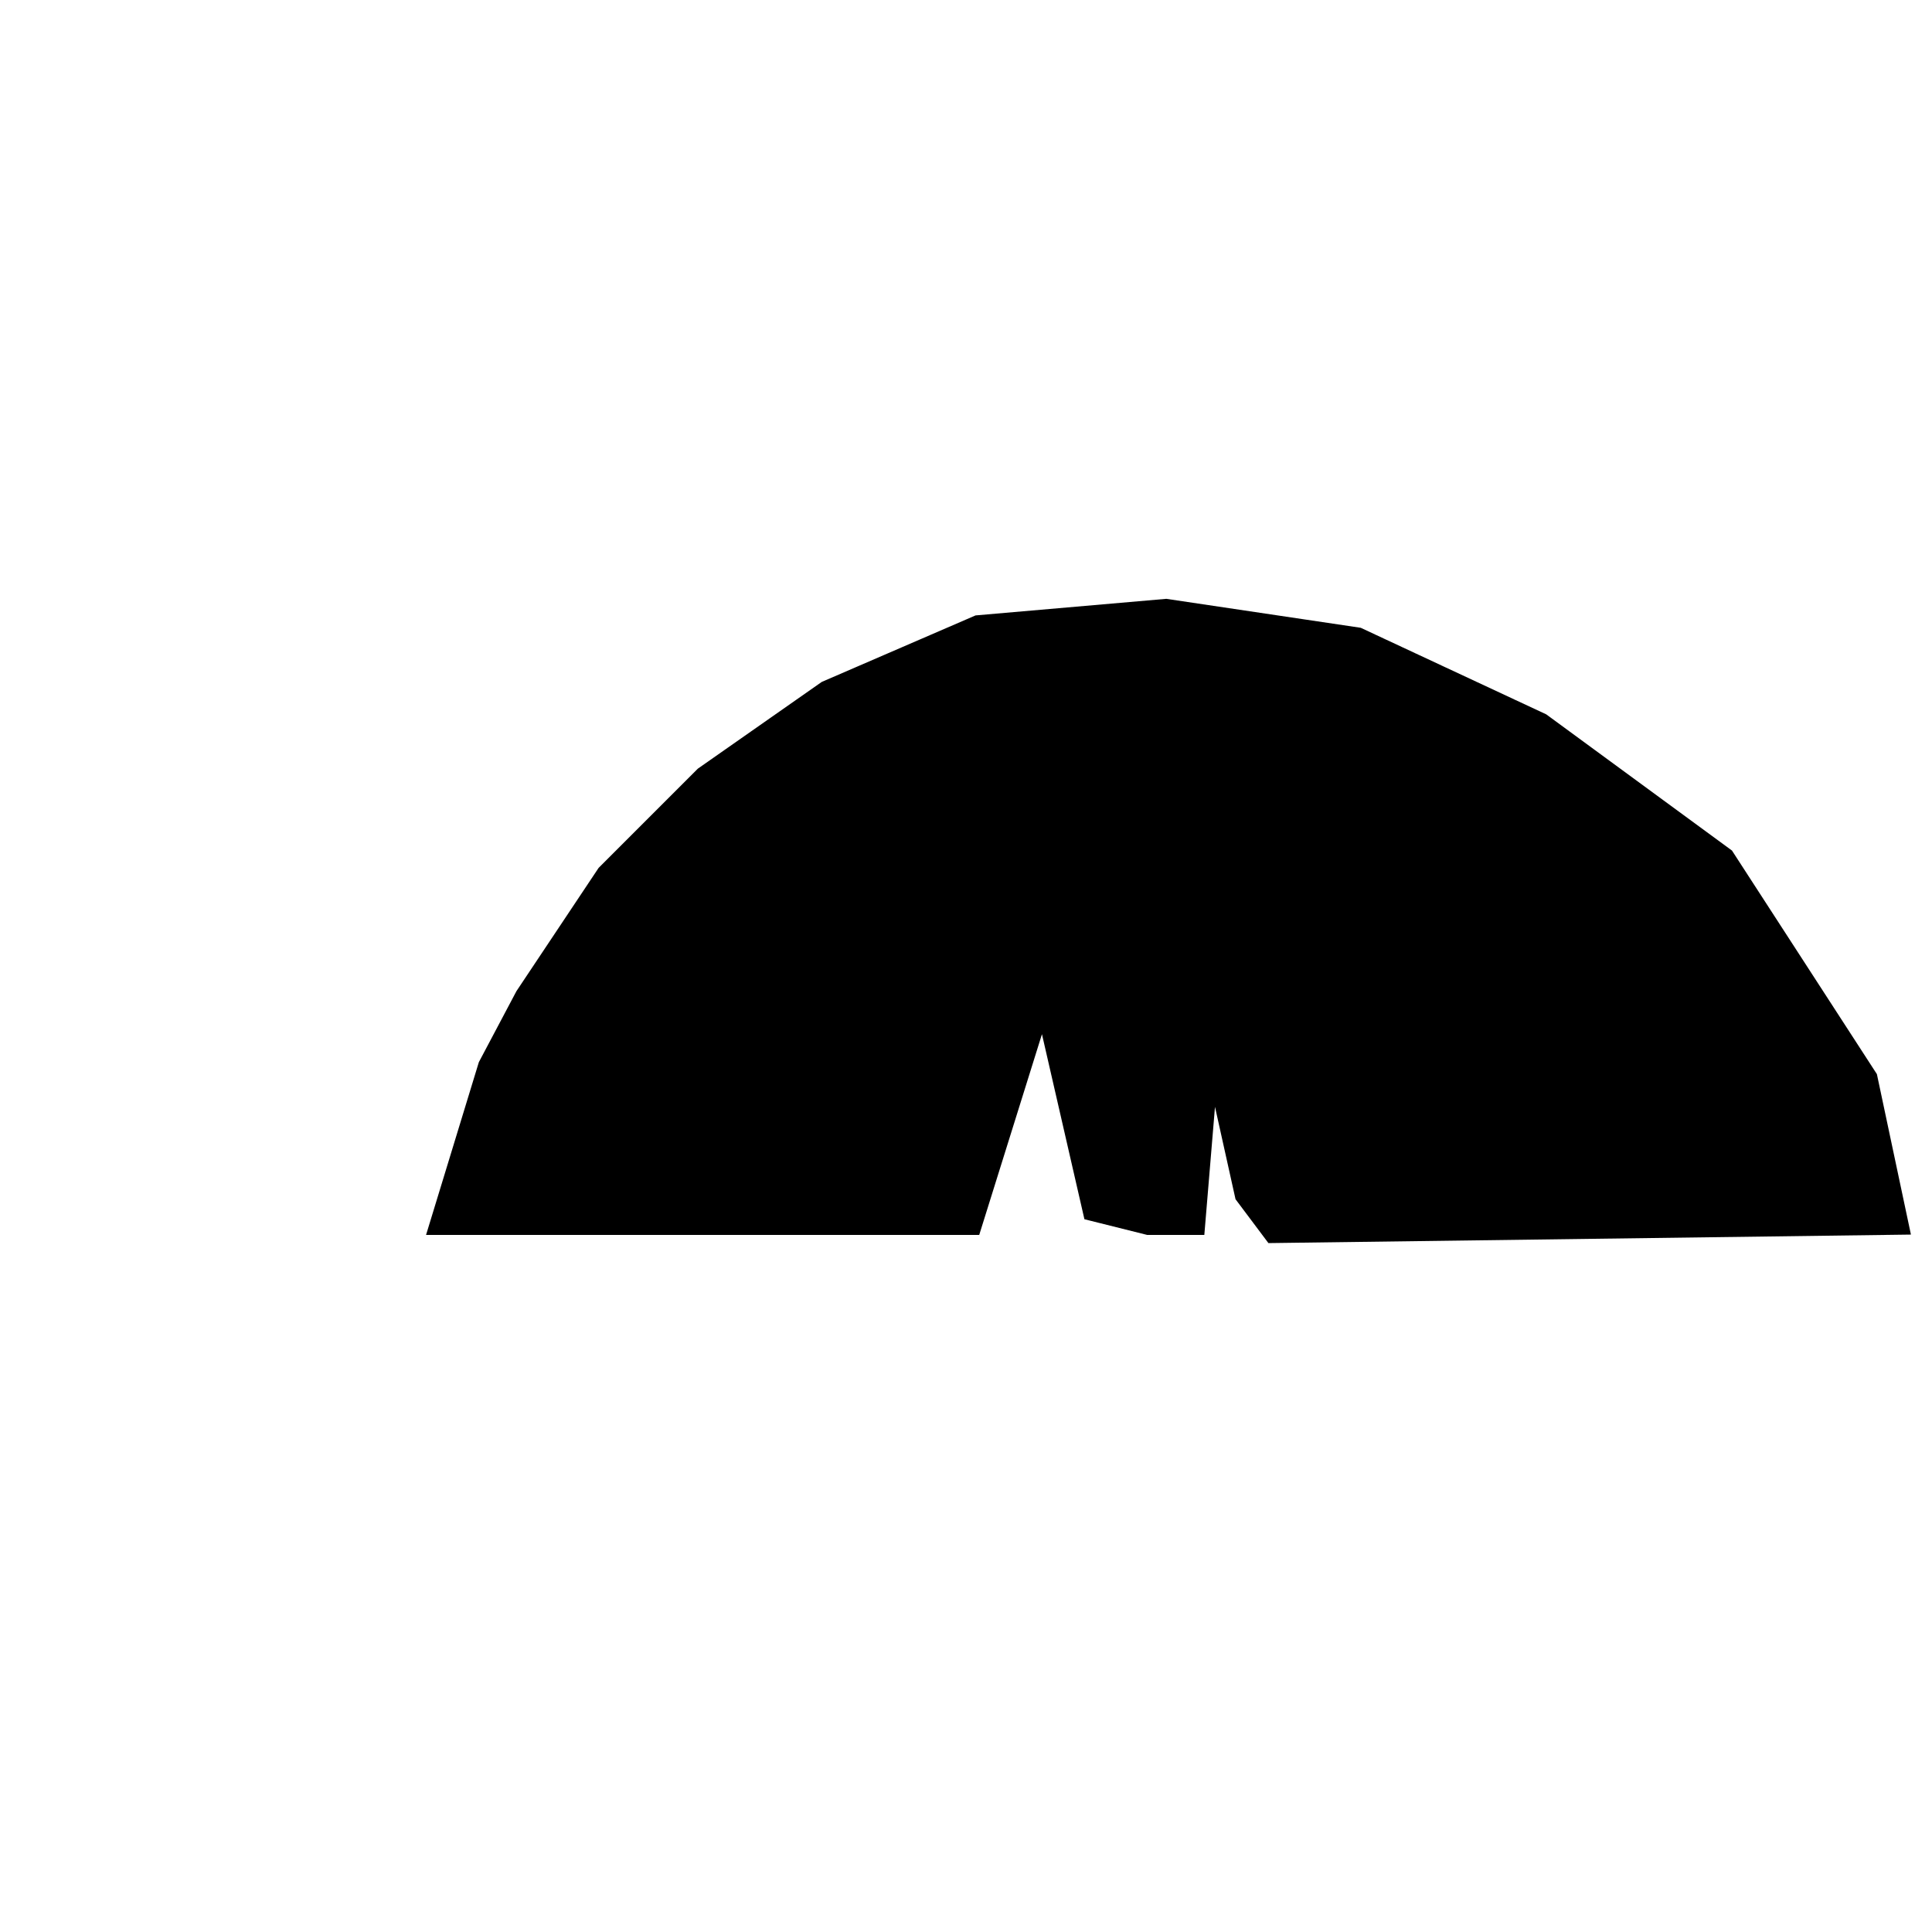
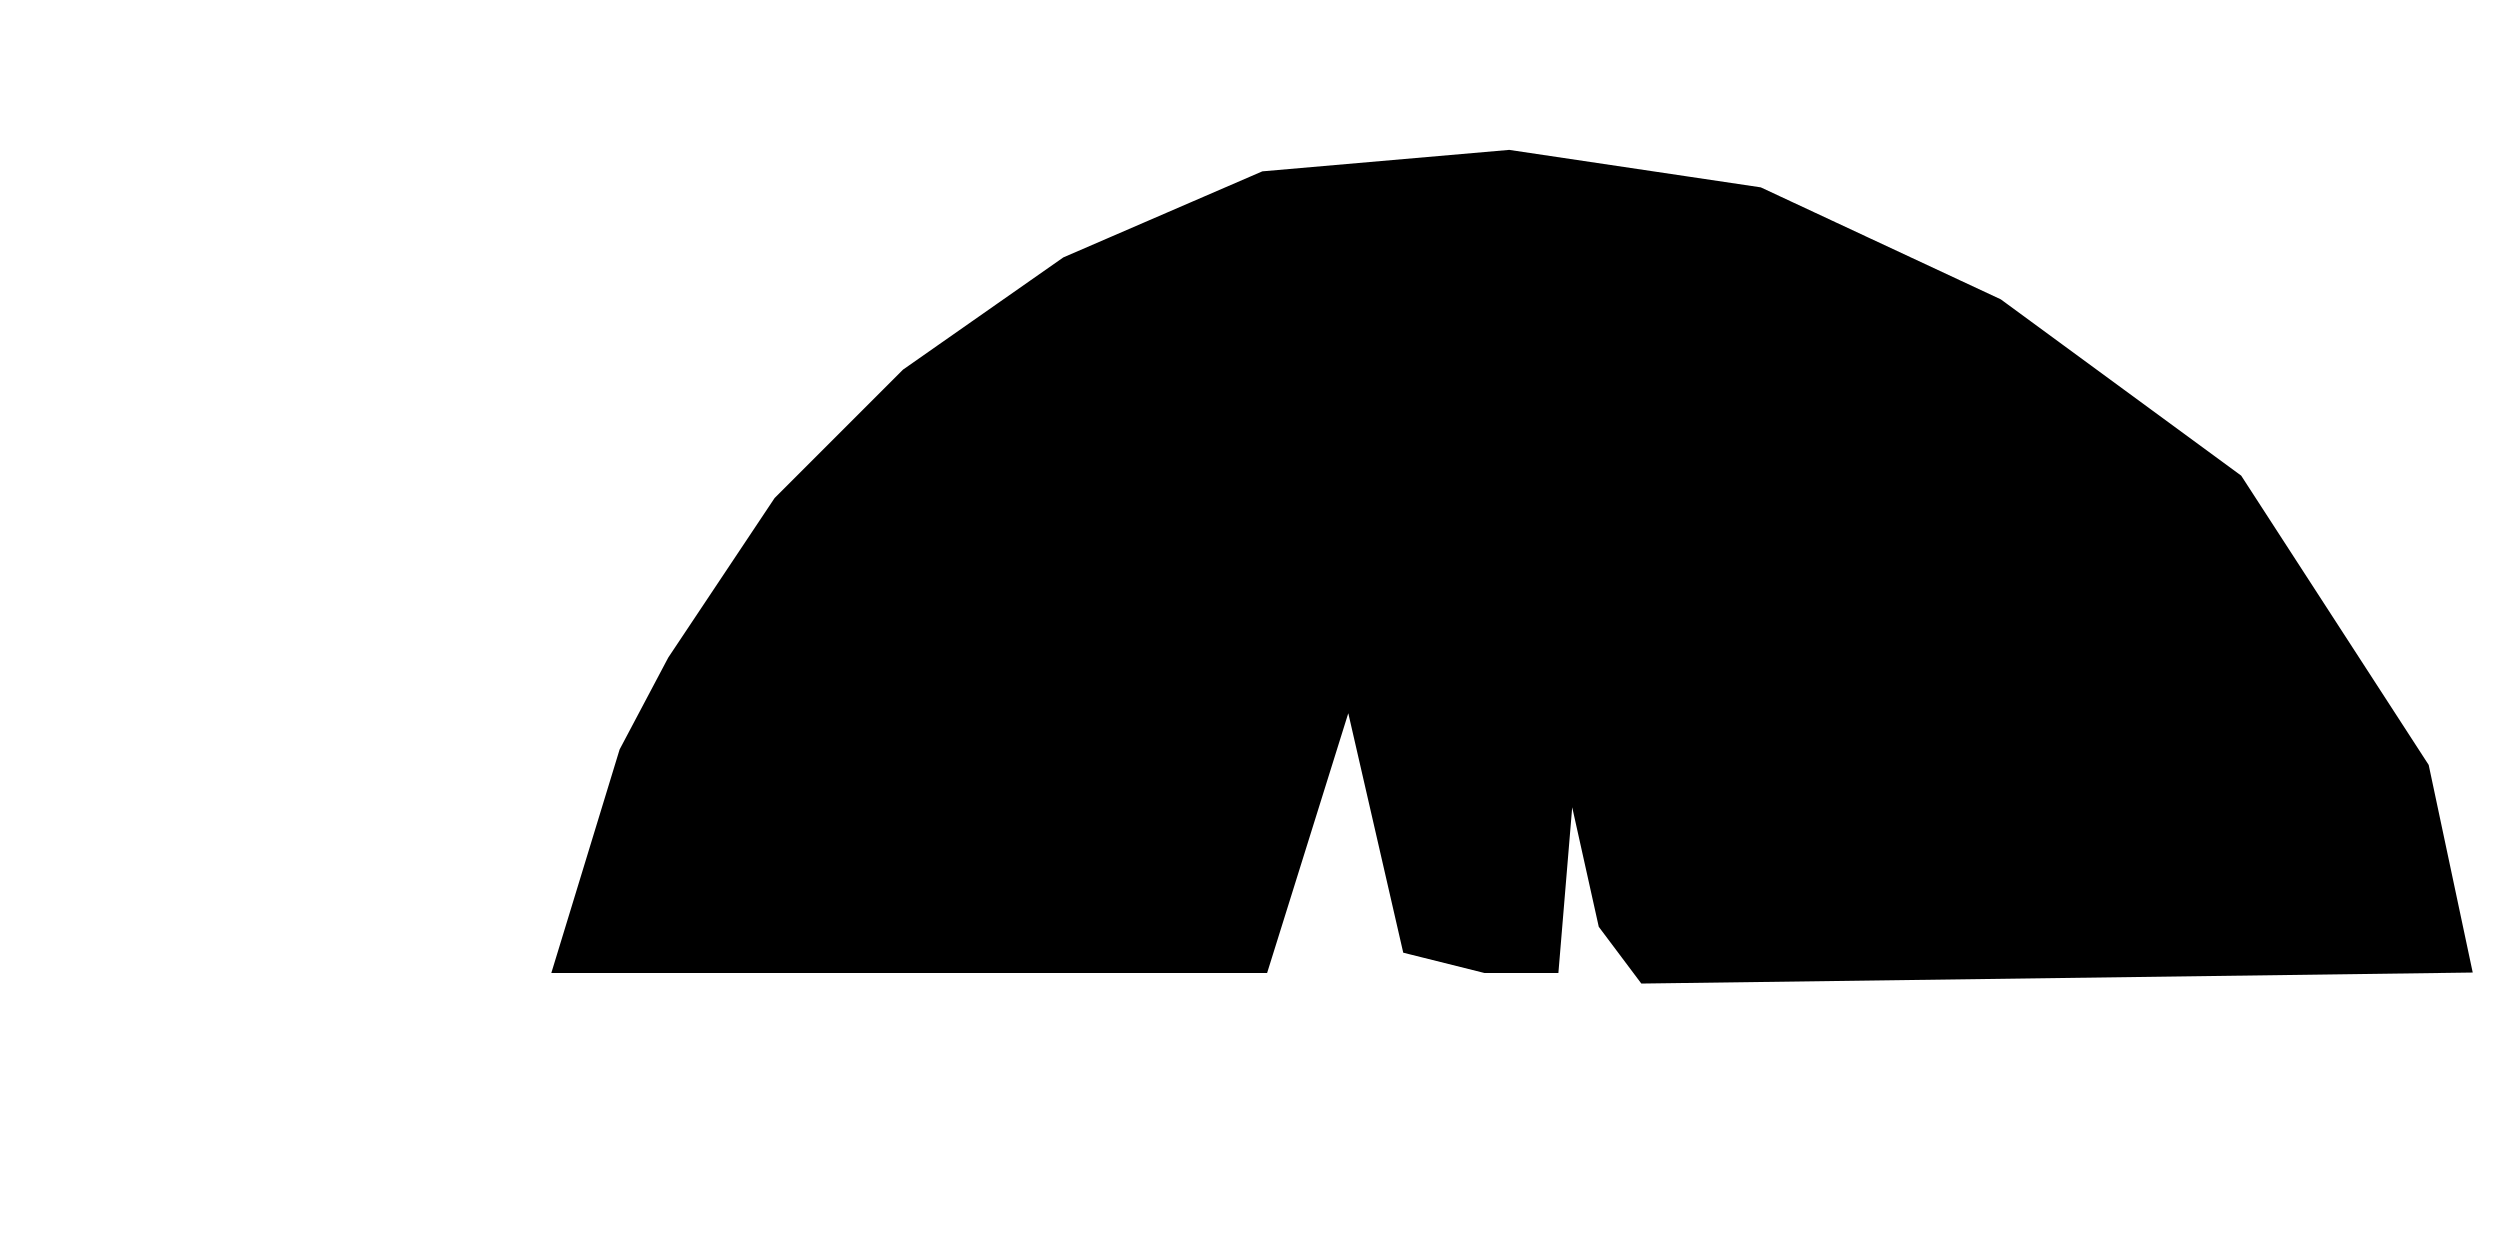
- <svg xmlns="http://www.w3.org/2000/svg" viewBox="32 48 48 24" width="128" height="128" role="img">
+ <svg xmlns="http://www.w3.org/2000/svg" viewBox="32 48 48 24" width="128" height="64" role="img">
  <polygon points="43.261,66.181 55.961,66.181 57.961,59.781 59.361,65.881 60.561,66.181 61.461,66.181 61.961,60.181 63.161,65.581 63.761,66.381 78.861,66.181 78.161,62.881 74.661,57.481 70.161,54.181 65.661,52.081 60.961,51.381 56.361,51.781 52.661,53.381 49.661,55.481 47.261,57.881 45.261,60.881 44.361,62.581 44.361,62.581" fill="#000000" stroke="#000000" stroke-width="1" opacity="1" data-start="0" data-end="9999" data-layer="0" class="" />
</svg>
